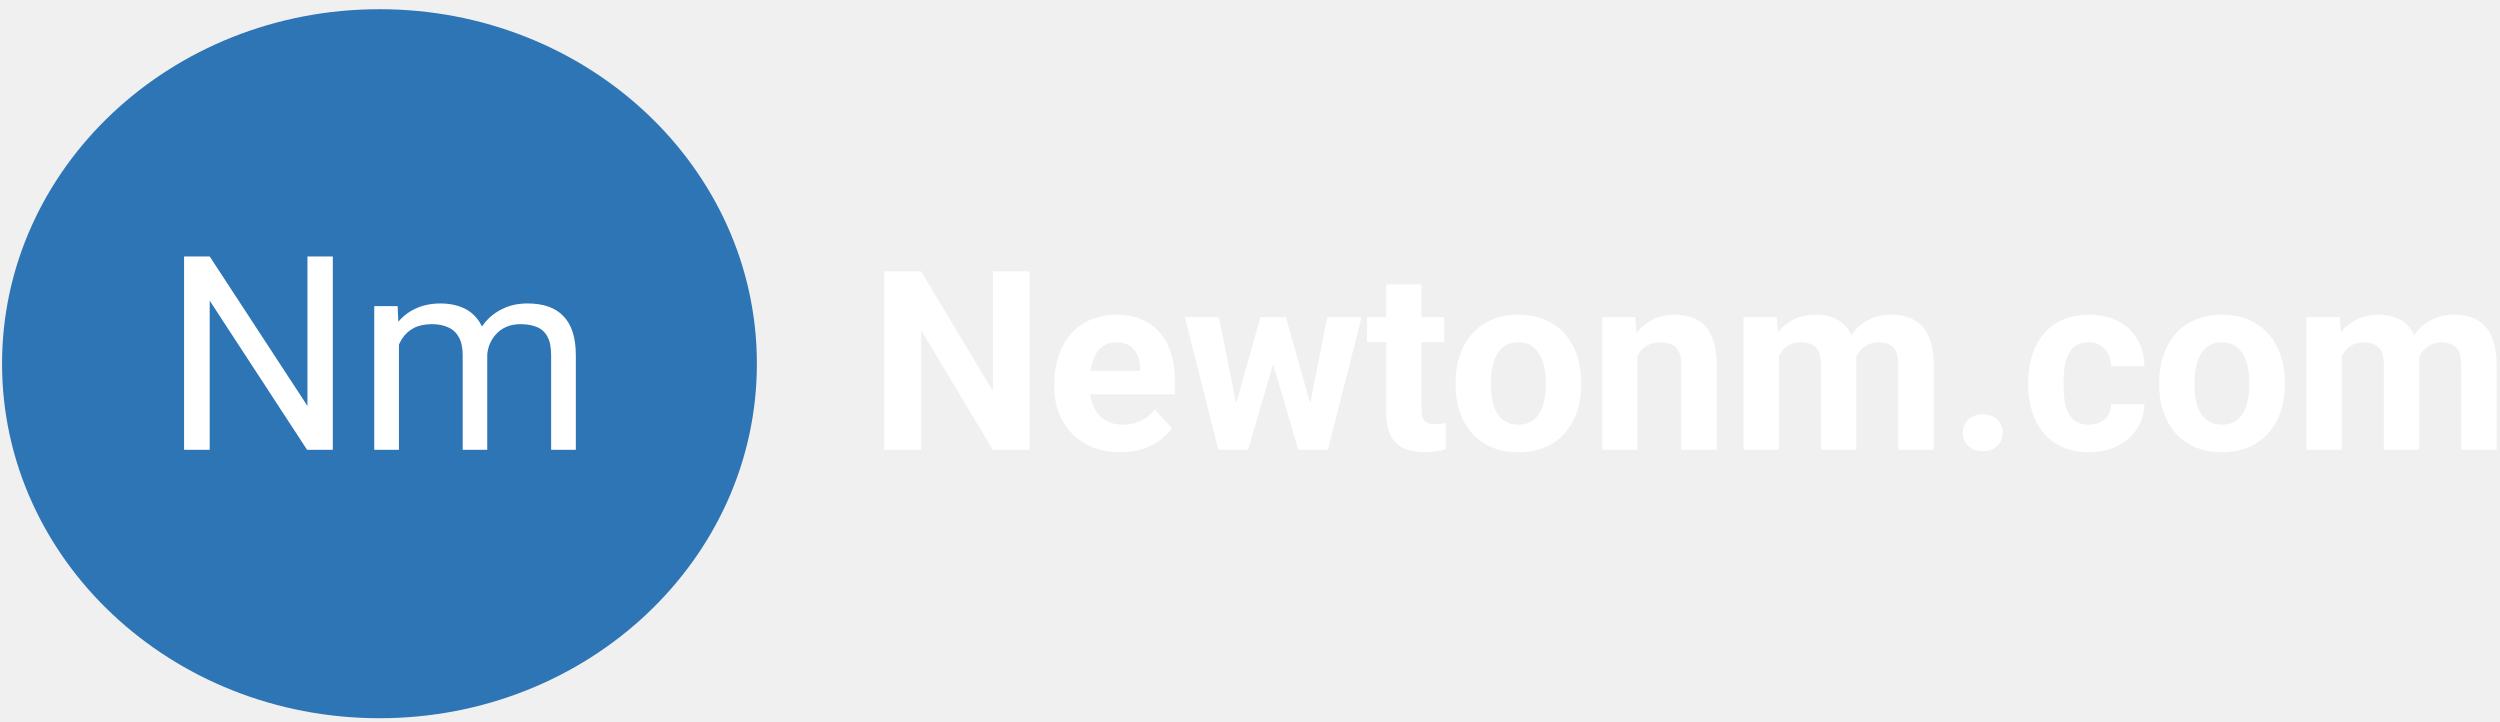
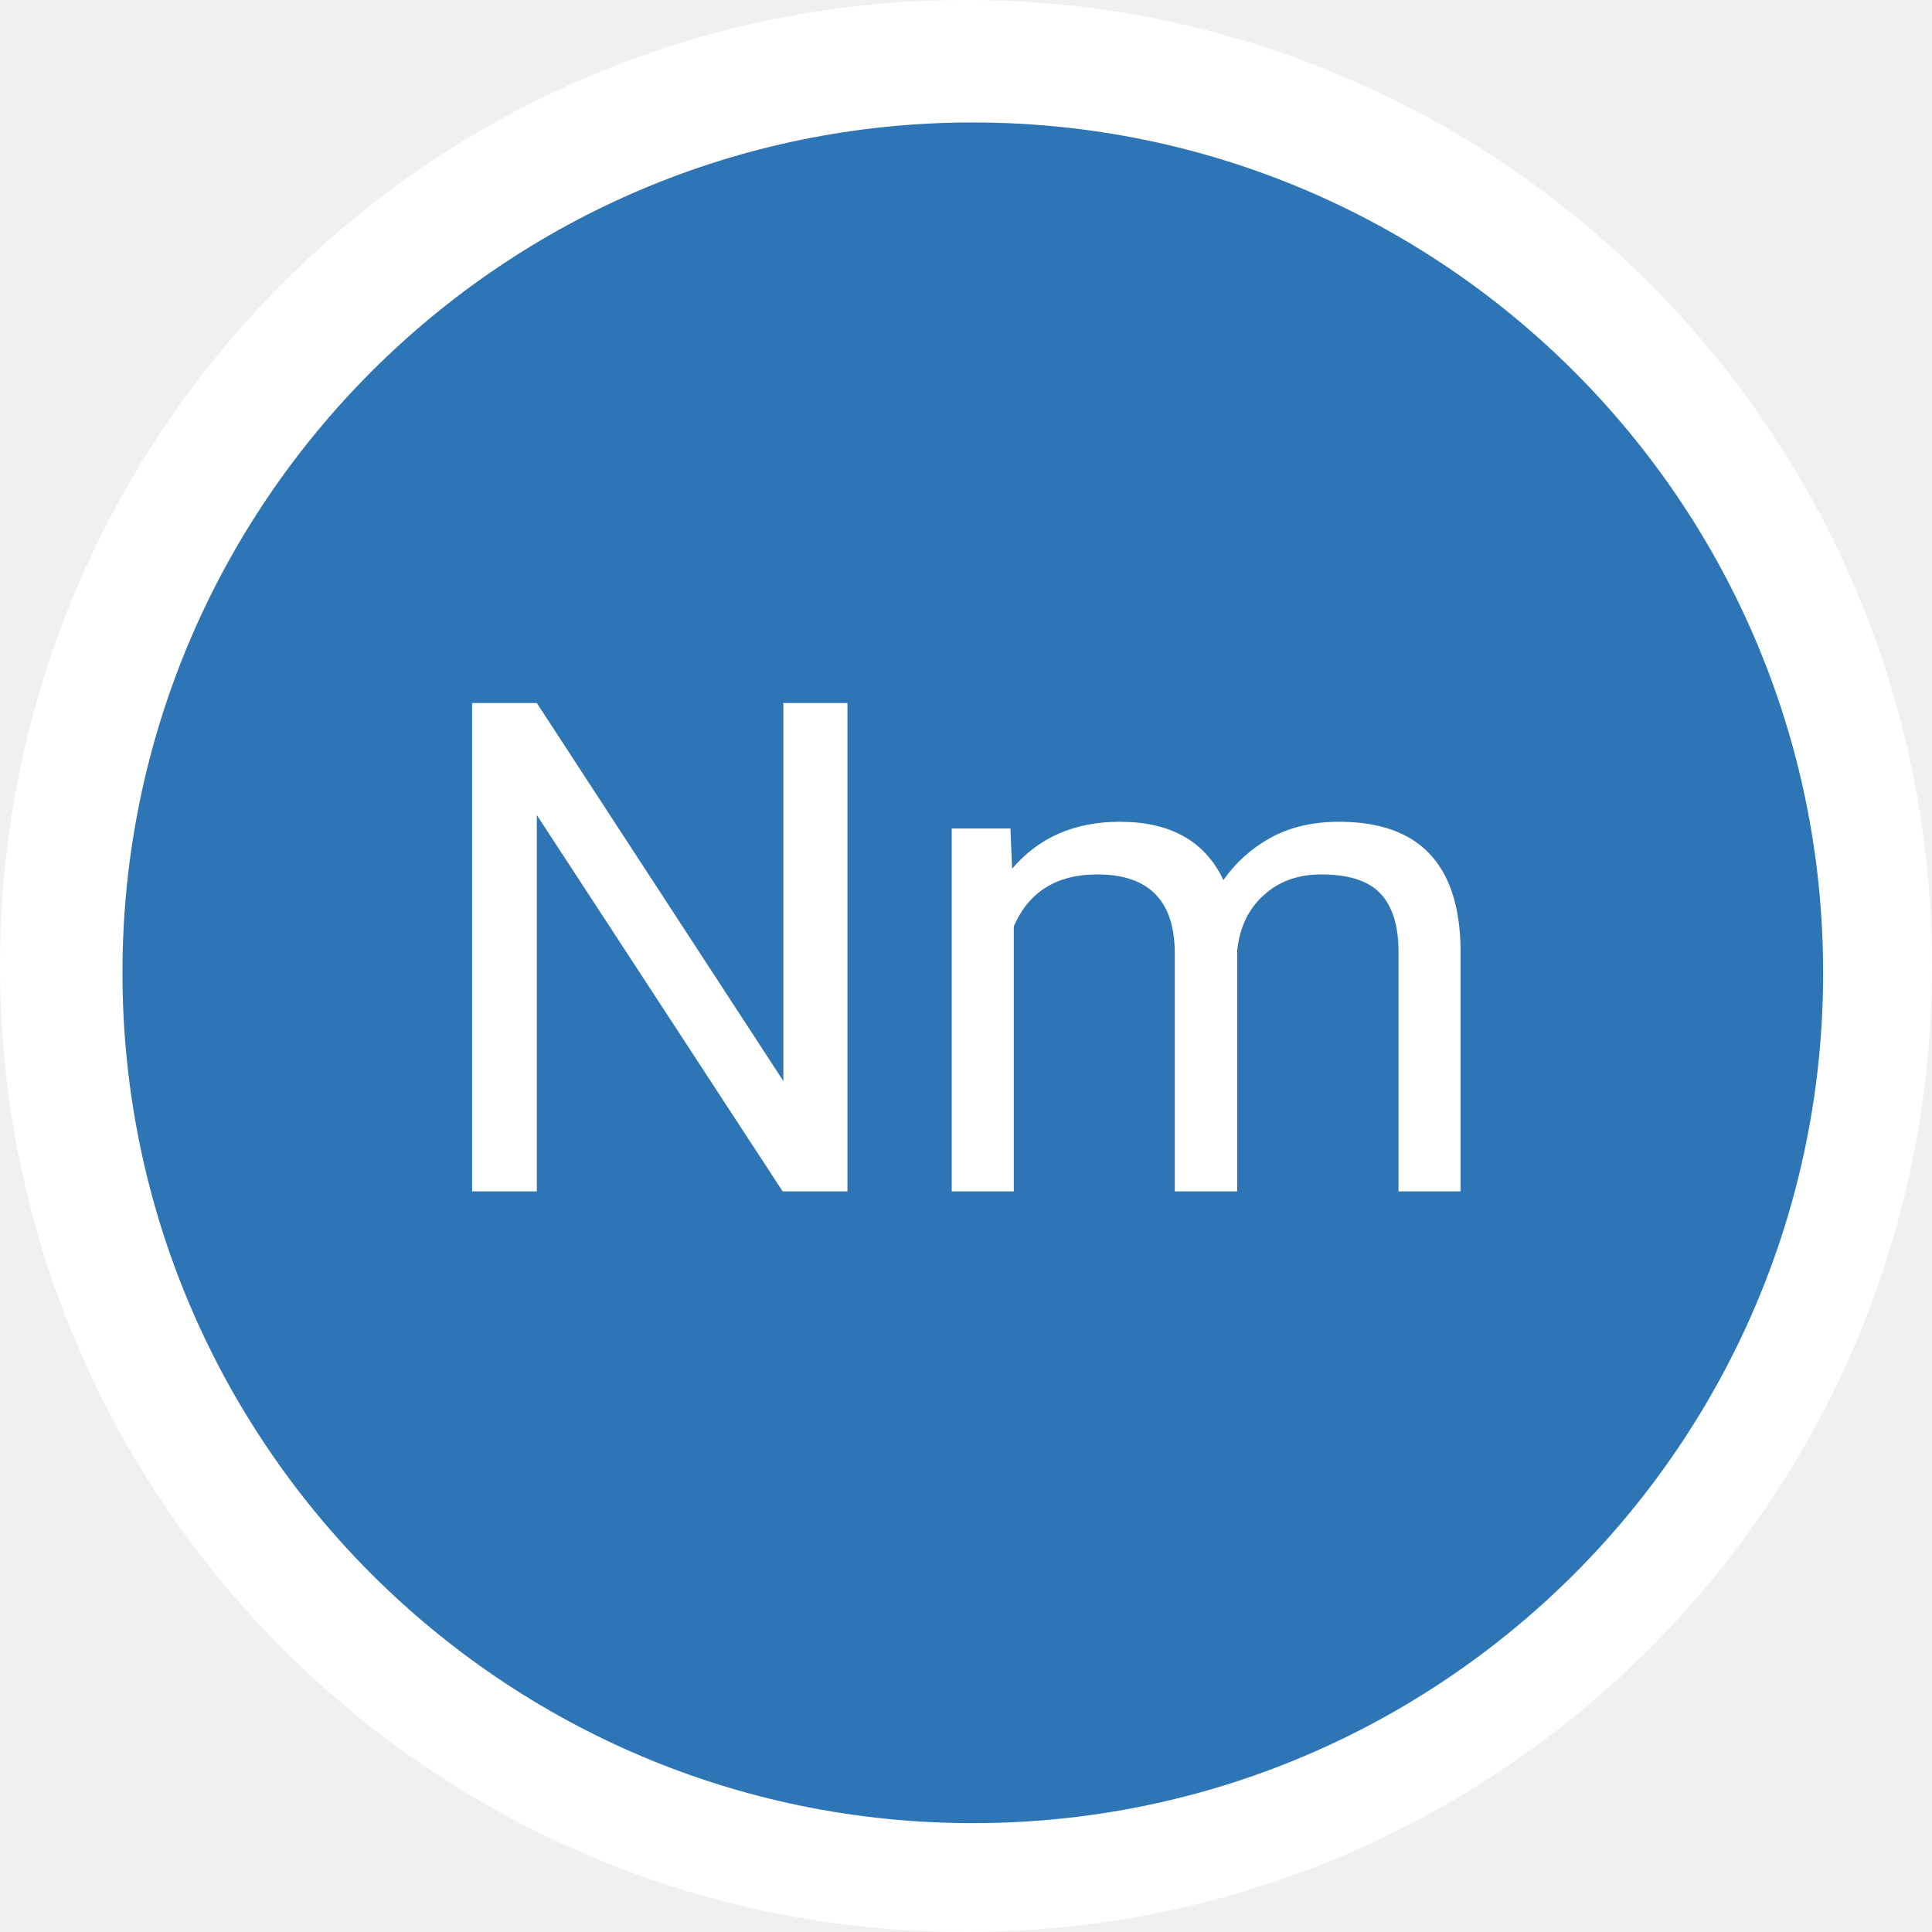
- <svg xmlns="http://www.w3.org/2000/svg" width="239" height="69" viewBox="0 0 239 69" fill="none">
-   <ellipse cx="36.277" cy="34.771" rx="36.081" ry="33.891" fill="#2E75B6" />
-   <path d="M98.43 25.938V43H94.914L88.059 31.562V43H84.543V25.938H88.059L94.926 37.387V25.938H98.43ZM107.113 43.234C106.129 43.234 105.246 43.078 104.465 42.766C103.684 42.445 103.02 42.004 102.473 41.441C101.934 40.879 101.52 40.227 101.23 39.484C100.941 38.734 100.797 37.938 100.797 37.094V36.625C100.797 35.664 100.934 34.785 101.207 33.988C101.48 33.191 101.871 32.5 102.379 31.914C102.895 31.328 103.52 30.879 104.254 30.566C104.988 30.246 105.816 30.086 106.738 30.086C107.637 30.086 108.434 30.234 109.129 30.531C109.824 30.828 110.406 31.25 110.875 31.797C111.352 32.344 111.711 33 111.953 33.766C112.195 34.523 112.316 35.367 112.316 36.297V37.703H102.238V35.453H109V35.195C109 34.727 108.914 34.309 108.742 33.941C108.578 33.566 108.328 33.27 107.992 33.051C107.656 32.832 107.227 32.723 106.703 32.723C106.258 32.723 105.875 32.82 105.555 33.016C105.234 33.211 104.973 33.484 104.77 33.836C104.574 34.188 104.426 34.602 104.324 35.078C104.23 35.547 104.184 36.062 104.184 36.625V37.094C104.184 37.602 104.254 38.07 104.395 38.5C104.543 38.93 104.75 39.301 105.016 39.613C105.289 39.926 105.617 40.168 106 40.34C106.391 40.512 106.832 40.598 107.324 40.598C107.934 40.598 108.5 40.48 109.023 40.246C109.555 40.004 110.012 39.641 110.395 39.156L112.035 40.938C111.77 41.32 111.406 41.688 110.945 42.039C110.492 42.391 109.945 42.68 109.305 42.906C108.664 43.125 107.934 43.234 107.113 43.234ZM117.859 39.719L120.496 30.32H122.641L121.949 34.012L119.312 43H117.52L117.859 39.719ZM116.523 30.32L118.41 39.707L118.586 43H116.477L113.266 30.32H116.523ZM125.055 39.555L126.895 30.32H130.164L126.953 43H124.855L125.055 39.555ZM122.934 30.32L125.559 39.648L125.922 43H124.117L121.48 34.023L120.812 30.32H122.934ZM138.074 30.32V32.711H130.691V30.32H138.074ZM132.52 27.191H135.895V39.18C135.895 39.547 135.941 39.828 136.035 40.023C136.137 40.219 136.285 40.355 136.48 40.434C136.676 40.504 136.922 40.539 137.219 40.539C137.43 40.539 137.617 40.531 137.781 40.516C137.953 40.492 138.098 40.469 138.215 40.445L138.227 42.93C137.938 43.023 137.625 43.098 137.289 43.152C136.953 43.207 136.582 43.234 136.176 43.234C135.434 43.234 134.785 43.113 134.23 42.871C133.684 42.621 133.262 42.223 132.965 41.676C132.668 41.129 132.52 40.41 132.52 39.52V27.191ZM139.152 36.789V36.543C139.152 35.613 139.285 34.758 139.551 33.977C139.816 33.188 140.203 32.504 140.711 31.926C141.219 31.348 141.844 30.898 142.586 30.578C143.328 30.25 144.18 30.086 145.141 30.086C146.102 30.086 146.957 30.25 147.707 30.578C148.457 30.898 149.086 31.348 149.594 31.926C150.109 32.504 150.5 33.188 150.766 33.977C151.031 34.758 151.164 35.613 151.164 36.543V36.789C151.164 37.711 151.031 38.566 150.766 39.355C150.5 40.137 150.109 40.82 149.594 41.406C149.086 41.984 148.461 42.434 147.719 42.754C146.977 43.074 146.125 43.234 145.164 43.234C144.203 43.234 143.348 43.074 142.598 42.754C141.855 42.434 141.227 41.984 140.711 41.406C140.203 40.82 139.816 40.137 139.551 39.355C139.285 38.566 139.152 37.711 139.152 36.789ZM142.527 36.543V36.789C142.527 37.32 142.574 37.816 142.668 38.277C142.762 38.738 142.91 39.145 143.113 39.496C143.324 39.84 143.598 40.109 143.934 40.305C144.27 40.5 144.68 40.598 145.164 40.598C145.633 40.598 146.035 40.5 146.371 40.305C146.707 40.109 146.977 39.84 147.18 39.496C147.383 39.145 147.531 38.738 147.625 38.277C147.727 37.816 147.777 37.32 147.777 36.789V36.543C147.777 36.027 147.727 35.543 147.625 35.09C147.531 34.629 147.379 34.223 147.168 33.871C146.965 33.512 146.695 33.23 146.359 33.027C146.023 32.824 145.617 32.723 145.141 32.723C144.664 32.723 144.258 32.824 143.922 33.027C143.594 33.23 143.324 33.512 143.113 33.871C142.91 34.223 142.762 34.629 142.668 35.09C142.574 35.543 142.527 36.027 142.527 36.543ZM156.543 33.027V43H153.168V30.32H156.332L156.543 33.027ZM156.051 36.215H155.137C155.137 35.277 155.258 34.434 155.5 33.684C155.742 32.926 156.082 32.281 156.52 31.75C156.957 31.211 157.477 30.801 158.078 30.52C158.688 30.23 159.367 30.086 160.117 30.086C160.711 30.086 161.254 30.172 161.746 30.344C162.238 30.516 162.66 30.789 163.012 31.164C163.371 31.539 163.645 32.035 163.832 32.652C164.027 33.27 164.125 34.023 164.125 34.914V43H160.727V34.902C160.727 34.34 160.648 33.902 160.492 33.59C160.336 33.277 160.105 33.059 159.801 32.934C159.504 32.801 159.137 32.734 158.699 32.734C158.246 32.734 157.852 32.824 157.516 33.004C157.188 33.184 156.914 33.434 156.695 33.754C156.484 34.066 156.324 34.434 156.215 34.855C156.105 35.277 156.051 35.73 156.051 36.215ZM170.066 32.945V43H166.68V30.32H169.855L170.066 32.945ZM169.598 36.215H168.66C168.66 35.332 168.766 34.52 168.977 33.777C169.195 33.027 169.512 32.379 169.926 31.832C170.348 31.277 170.867 30.848 171.484 30.543C172.102 30.238 172.816 30.086 173.629 30.086C174.191 30.086 174.707 30.172 175.176 30.344C175.645 30.508 176.047 30.77 176.383 31.129C176.727 31.48 176.992 31.941 177.18 32.512C177.367 33.074 177.461 33.75 177.461 34.539V43H174.086V34.914C174.086 34.336 174.008 33.891 173.852 33.578C173.695 33.266 173.473 33.047 173.184 32.922C172.902 32.797 172.562 32.734 172.164 32.734C171.727 32.734 171.344 32.824 171.016 33.004C170.695 33.184 170.43 33.434 170.219 33.754C170.008 34.066 169.852 34.434 169.75 34.855C169.648 35.277 169.598 35.73 169.598 36.215ZM177.145 35.828L175.938 35.98C175.938 35.152 176.039 34.383 176.242 33.672C176.453 32.961 176.762 32.336 177.168 31.797C177.582 31.258 178.094 30.84 178.703 30.543C179.312 30.238 180.016 30.086 180.812 30.086C181.422 30.086 181.977 30.176 182.477 30.355C182.977 30.527 183.402 30.805 183.754 31.188C184.113 31.562 184.387 32.055 184.574 32.664C184.77 33.273 184.867 34.02 184.867 34.902V43H181.48V34.902C181.48 34.316 181.402 33.871 181.246 33.566C181.098 33.254 180.879 33.039 180.59 32.922C180.309 32.797 179.973 32.734 179.582 32.734C179.176 32.734 178.82 32.816 178.516 32.98C178.211 33.137 177.957 33.355 177.754 33.637C177.551 33.918 177.398 34.246 177.297 34.621C177.195 34.988 177.145 35.391 177.145 35.828ZM187.645 41.371C187.645 40.871 187.816 40.453 188.16 40.117C188.512 39.781 188.977 39.613 189.555 39.613C190.133 39.613 190.594 39.781 190.938 40.117C191.289 40.453 191.465 40.871 191.465 41.371C191.465 41.871 191.289 42.289 190.938 42.625C190.594 42.961 190.133 43.129 189.555 43.129C188.977 43.129 188.512 42.961 188.16 42.625C187.816 42.289 187.645 41.871 187.645 41.371ZM199.68 40.598C200.094 40.598 200.461 40.52 200.781 40.363C201.102 40.199 201.352 39.973 201.531 39.684C201.719 39.387 201.816 39.039 201.824 38.641H205C204.992 39.531 204.754 40.324 204.285 41.02C203.816 41.707 203.188 42.25 202.398 42.648C201.609 43.039 200.727 43.234 199.75 43.234C198.766 43.234 197.906 43.07 197.172 42.742C196.445 42.414 195.84 41.961 195.355 41.383C194.871 40.797 194.508 40.117 194.266 39.344C194.023 38.562 193.902 37.727 193.902 36.836V36.496C193.902 35.598 194.023 34.762 194.266 33.988C194.508 33.207 194.871 32.527 195.355 31.949C195.84 31.363 196.445 30.906 197.172 30.578C197.898 30.25 198.75 30.086 199.727 30.086C200.766 30.086 201.676 30.285 202.457 30.684C203.246 31.082 203.863 31.652 204.309 32.395C204.762 33.129 204.992 34 205 35.008H201.824C201.816 34.586 201.727 34.203 201.555 33.859C201.391 33.516 201.148 33.242 200.828 33.039C200.516 32.828 200.129 32.723 199.668 32.723C199.176 32.723 198.773 32.828 198.461 33.039C198.148 33.242 197.906 33.523 197.734 33.883C197.562 34.234 197.441 34.637 197.371 35.09C197.309 35.535 197.277 36.004 197.277 36.496V36.836C197.277 37.328 197.309 37.801 197.371 38.254C197.434 38.707 197.551 39.109 197.723 39.461C197.902 39.812 198.148 40.09 198.461 40.293C198.773 40.496 199.18 40.598 199.68 40.598ZM206.418 36.789V36.543C206.418 35.613 206.551 34.758 206.816 33.977C207.082 33.188 207.469 32.504 207.977 31.926C208.484 31.348 209.109 30.898 209.852 30.578C210.594 30.25 211.445 30.086 212.406 30.086C213.367 30.086 214.223 30.25 214.973 30.578C215.723 30.898 216.352 31.348 216.859 31.926C217.375 32.504 217.766 33.188 218.031 33.977C218.297 34.758 218.43 35.613 218.43 36.543V36.789C218.43 37.711 218.297 38.566 218.031 39.355C217.766 40.137 217.375 40.82 216.859 41.406C216.352 41.984 215.727 42.434 214.984 42.754C214.242 43.074 213.391 43.234 212.43 43.234C211.469 43.234 210.613 43.074 209.863 42.754C209.121 42.434 208.492 41.984 207.977 41.406C207.469 40.82 207.082 40.137 206.816 39.355C206.551 38.566 206.418 37.711 206.418 36.789ZM209.793 36.543V36.789C209.793 37.32 209.84 37.816 209.934 38.277C210.027 38.738 210.176 39.145 210.379 39.496C210.59 39.84 210.863 40.109 211.199 40.305C211.535 40.5 211.945 40.598 212.43 40.598C212.898 40.598 213.301 40.5 213.637 40.305C213.973 40.109 214.242 39.84 214.445 39.496C214.648 39.145 214.797 38.738 214.891 38.277C214.992 37.816 215.043 37.32 215.043 36.789V36.543C215.043 36.027 214.992 35.543 214.891 35.09C214.797 34.629 214.645 34.223 214.434 33.871C214.23 33.512 213.961 33.23 213.625 33.027C213.289 32.824 212.883 32.723 212.406 32.723C211.93 32.723 211.523 32.824 211.188 33.027C210.859 33.23 210.59 33.512 210.379 33.871C210.176 34.223 210.027 34.629 209.934 35.09C209.84 35.543 209.793 36.027 209.793 36.543ZM223.879 32.945V43H220.492V30.32H223.668L223.879 32.945ZM223.41 36.215H222.473C222.473 35.332 222.578 34.52 222.789 33.777C223.008 33.027 223.324 32.379 223.738 31.832C224.16 31.277 224.68 30.848 225.297 30.543C225.914 30.238 226.629 30.086 227.441 30.086C228.004 30.086 228.52 30.172 228.988 30.344C229.457 30.508 229.859 30.77 230.195 31.129C230.539 31.48 230.805 31.941 230.992 32.512C231.18 33.074 231.273 33.75 231.273 34.539V43H227.898V34.914C227.898 34.336 227.82 33.891 227.664 33.578C227.508 33.266 227.285 33.047 226.996 32.922C226.715 32.797 226.375 32.734 225.977 32.734C225.539 32.734 225.156 32.824 224.828 33.004C224.508 33.184 224.242 33.434 224.031 33.754C223.82 34.066 223.664 34.434 223.562 34.855C223.461 35.277 223.41 35.73 223.41 36.215ZM230.957 35.828L229.75 35.98C229.75 35.152 229.852 34.383 230.055 33.672C230.266 32.961 230.574 32.336 230.98 31.797C231.395 31.258 231.906 30.84 232.516 30.543C233.125 30.238 233.828 30.086 234.625 30.086C235.234 30.086 235.789 30.176 236.289 30.355C236.789 30.527 237.215 30.805 237.566 31.188C237.926 31.562 238.199 32.055 238.387 32.664C238.582 33.273 238.68 34.02 238.68 34.902V43H235.293V34.902C235.293 34.316 235.215 33.871 235.059 33.566C234.91 33.254 234.691 33.039 234.402 32.922C234.121 32.797 233.785 32.734 233.395 32.734C232.988 32.734 232.633 32.816 232.328 32.98C232.023 33.137 231.77 33.355 231.566 33.637C231.363 33.918 231.211 34.246 231.109 34.621C231.008 34.988 230.957 35.391 230.957 35.828Z" fill="white" />
-   <path d="M31.817 24.516V43H29.354L20.048 28.743V43H17.598V24.516H20.048L29.392 38.81V24.516H31.817ZM38.139 31.993V43H35.778V29.264H38.012L38.139 31.993ZM37.657 35.611L36.565 35.573C36.573 34.634 36.696 33.766 36.933 32.971C37.17 32.167 37.521 31.468 37.987 30.876C38.452 30.284 39.032 29.826 39.726 29.505C40.42 29.175 41.224 29.01 42.138 29.01C42.781 29.01 43.374 29.103 43.916 29.289C44.457 29.467 44.927 29.75 45.325 30.14C45.722 30.529 46.031 31.028 46.252 31.638C46.471 32.247 46.581 32.983 46.581 33.847V43H44.233V33.961C44.233 33.242 44.11 32.666 43.865 32.234C43.628 31.803 43.289 31.49 42.849 31.295C42.409 31.092 41.893 30.99 41.3 30.99C40.606 30.99 40.026 31.113 39.561 31.358C39.096 31.604 38.723 31.942 38.444 32.374C38.164 32.806 37.961 33.301 37.834 33.859C37.716 34.41 37.657 34.993 37.657 35.611ZM46.556 34.316L44.982 34.799C44.99 34.046 45.113 33.322 45.35 32.628C45.596 31.934 45.947 31.316 46.404 30.774C46.869 30.233 47.441 29.805 48.118 29.492C48.795 29.171 49.569 29.01 50.441 29.01C51.177 29.01 51.829 29.107 52.396 29.302C52.971 29.496 53.454 29.797 53.843 30.203C54.241 30.601 54.541 31.113 54.745 31.739C54.948 32.366 55.049 33.11 55.049 33.974V43H52.688V33.948C52.688 33.178 52.565 32.581 52.32 32.158C52.083 31.727 51.744 31.426 51.304 31.257C50.873 31.079 50.356 30.99 49.755 30.99C49.239 30.99 48.782 31.079 48.384 31.257C47.986 31.435 47.652 31.68 47.381 31.993C47.111 32.298 46.903 32.649 46.759 33.047C46.624 33.445 46.556 33.868 46.556 34.316Z" fill="white" />
+ <svg xmlns="http://www.w3.org/2000/svg" width="60" height="60" viewBox="0 0 180 180" fill="none">
+   <circle cx="90" cy="90" r="90" fill="white" />
+   <circle cx="90.634" cy="90.634" r="79.225" fill="#2E75B6" />
+   <path d="M78.953 111H72.921L50.015 75.938V111H43.984V65.5H50.015L72.984 100.719V65.5H78.953V111ZM94.14 77.188L94.296 80.938C96.775 78.021 100.119 76.562 104.327 76.562C109.057 76.562 112.275 78.375 113.984 82C115.109 80.375 116.567 79.062 118.359 78.062C120.171 77.062 122.307 76.562 124.765 76.562C132.182 76.562 135.952 80.49 136.077 88.344V111H130.296V88.688C130.296 86.271 129.744 84.469 128.64 83.281C127.536 82.073 125.682 81.469 123.077 81.469C120.932 81.469 119.15 82.115 117.734 83.406C116.317 84.677 115.494 86.396 115.265 88.562V111H109.452V88.844C109.452 83.927 107.046 81.469 102.234 81.469C98.442 81.469 95.848 83.083 94.453 86.312V111H88.671V77.188H94.14Z" fill="white" />
</svg>
